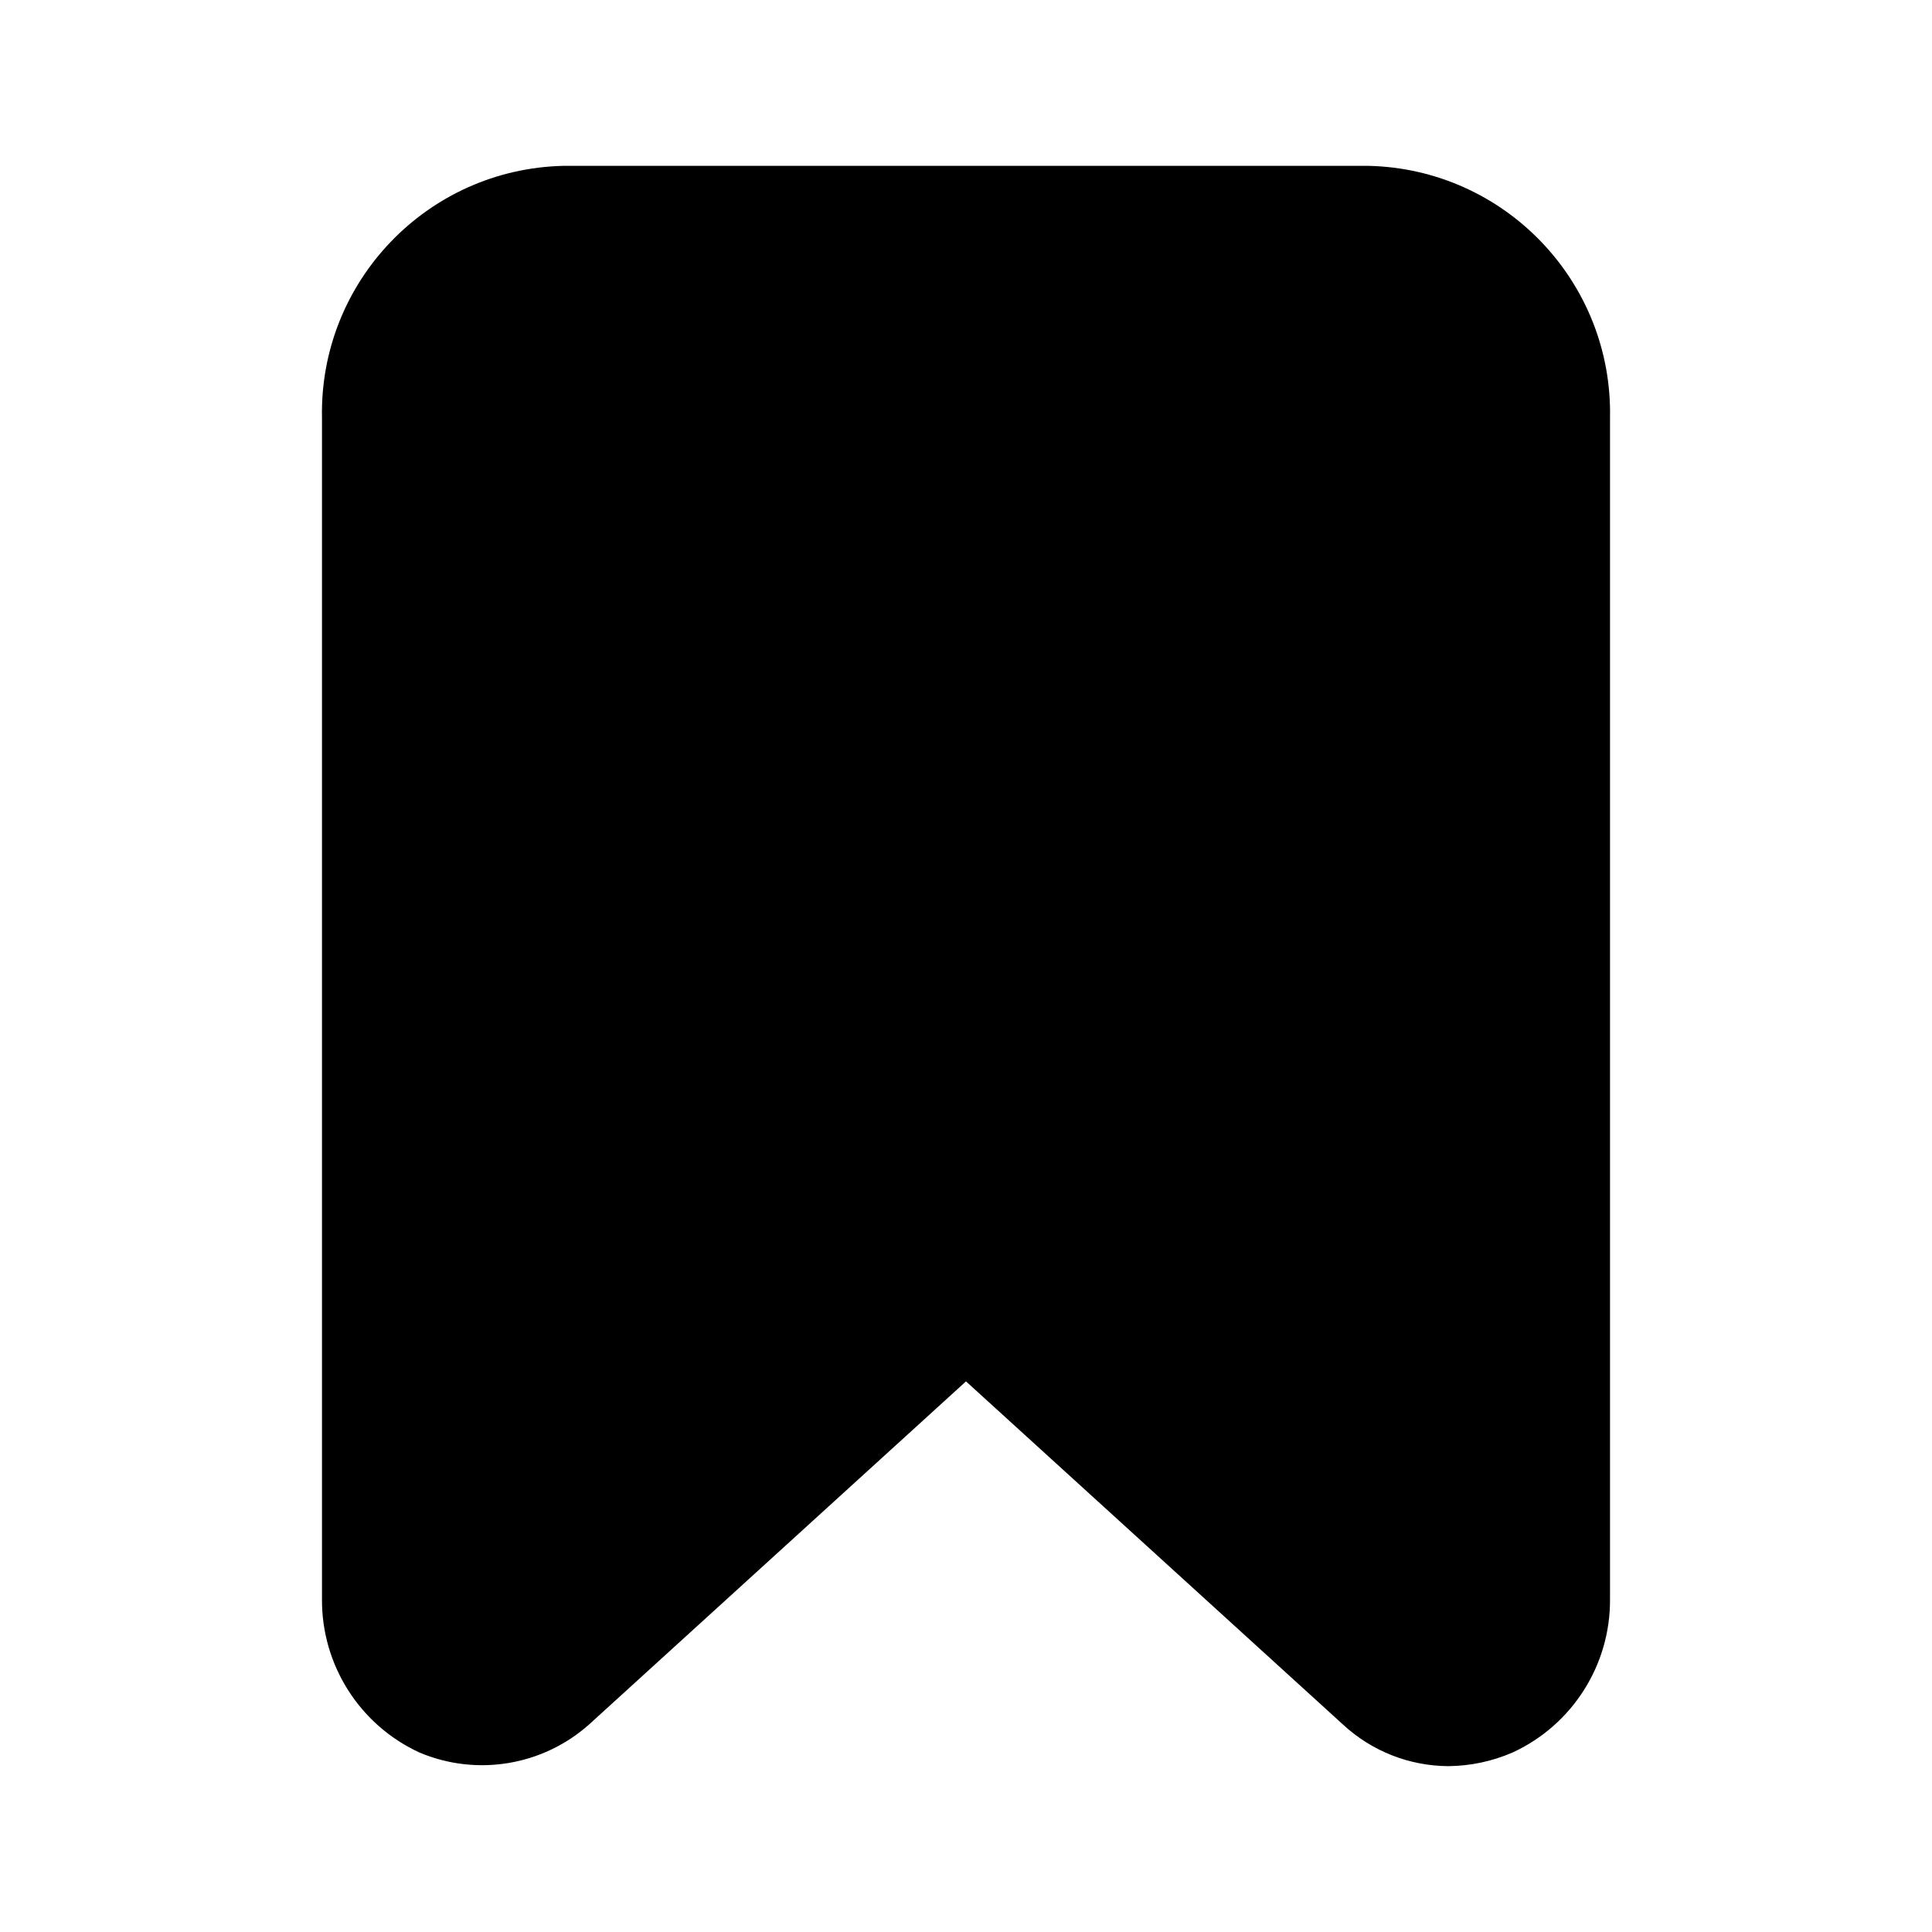
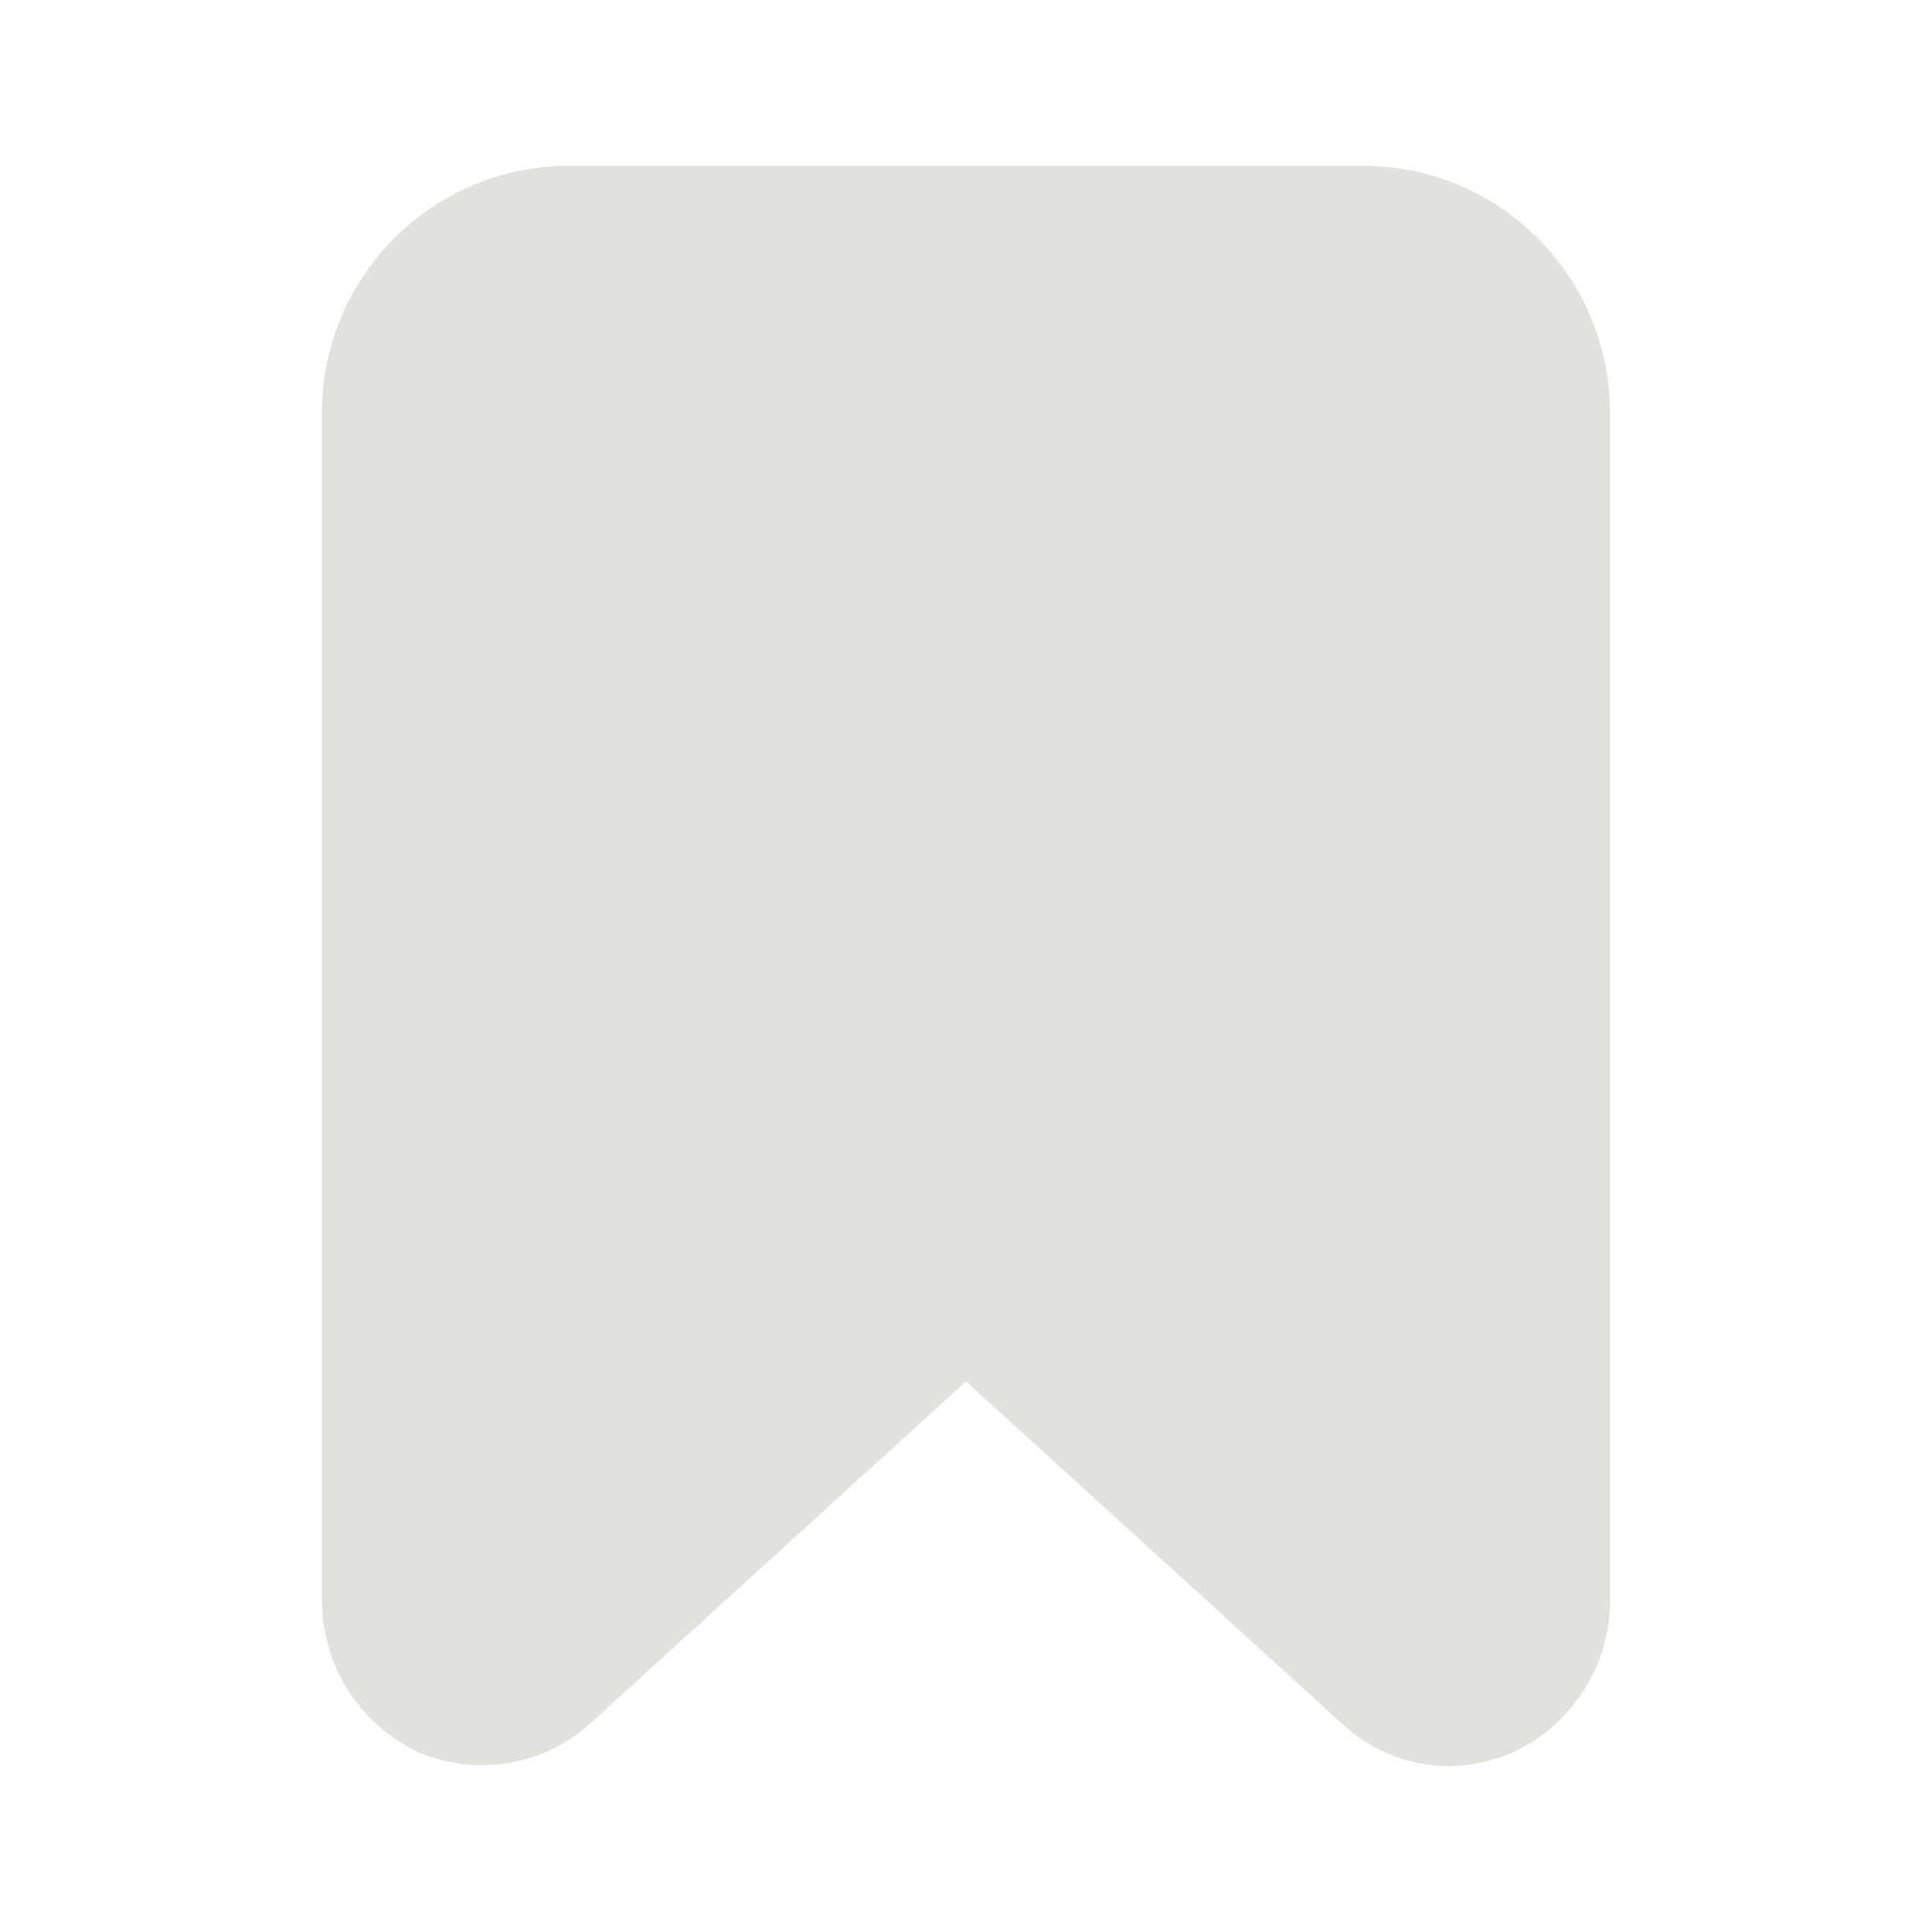
<svg xmlns="http://www.w3.org/2000/svg" width="32" height="32" viewBox="0 0 32 32" fill="none">
-   <path d="M22.667 2.747H9.333C7.078 2.798 5.289 4.664 5.333 6.92V26.493C5.328 27.581 5.959 28.572 6.947 29.027C7.896 29.428 8.991 29.246 9.76 28.56L16 22.88L22.24 28.56C22.715 29.002 23.338 29.249 23.987 29.253C24.354 29.25 24.717 29.173 25.053 29.027C26.041 28.572 26.672 27.581 26.667 26.493V6.92C26.711 4.664 24.922 2.798 22.667 2.747Z" fill="currentColor" />
+   <path d="M22.667 2.747H9.333C7.078 2.798 5.289 4.664 5.333 6.92V26.493C5.328 27.581 5.959 28.572 6.947 29.027C7.896 29.428 8.991 29.246 9.76 28.56L16 22.88L22.24 28.56C22.715 29.002 23.338 29.249 23.987 29.253C24.354 29.25 24.717 29.173 25.053 29.027C26.041 28.572 26.672 27.581 26.667 26.493V6.92C26.711 4.664 24.922 2.798 22.667 2.747Z" fill="#E3E1DE" />
</svg>
